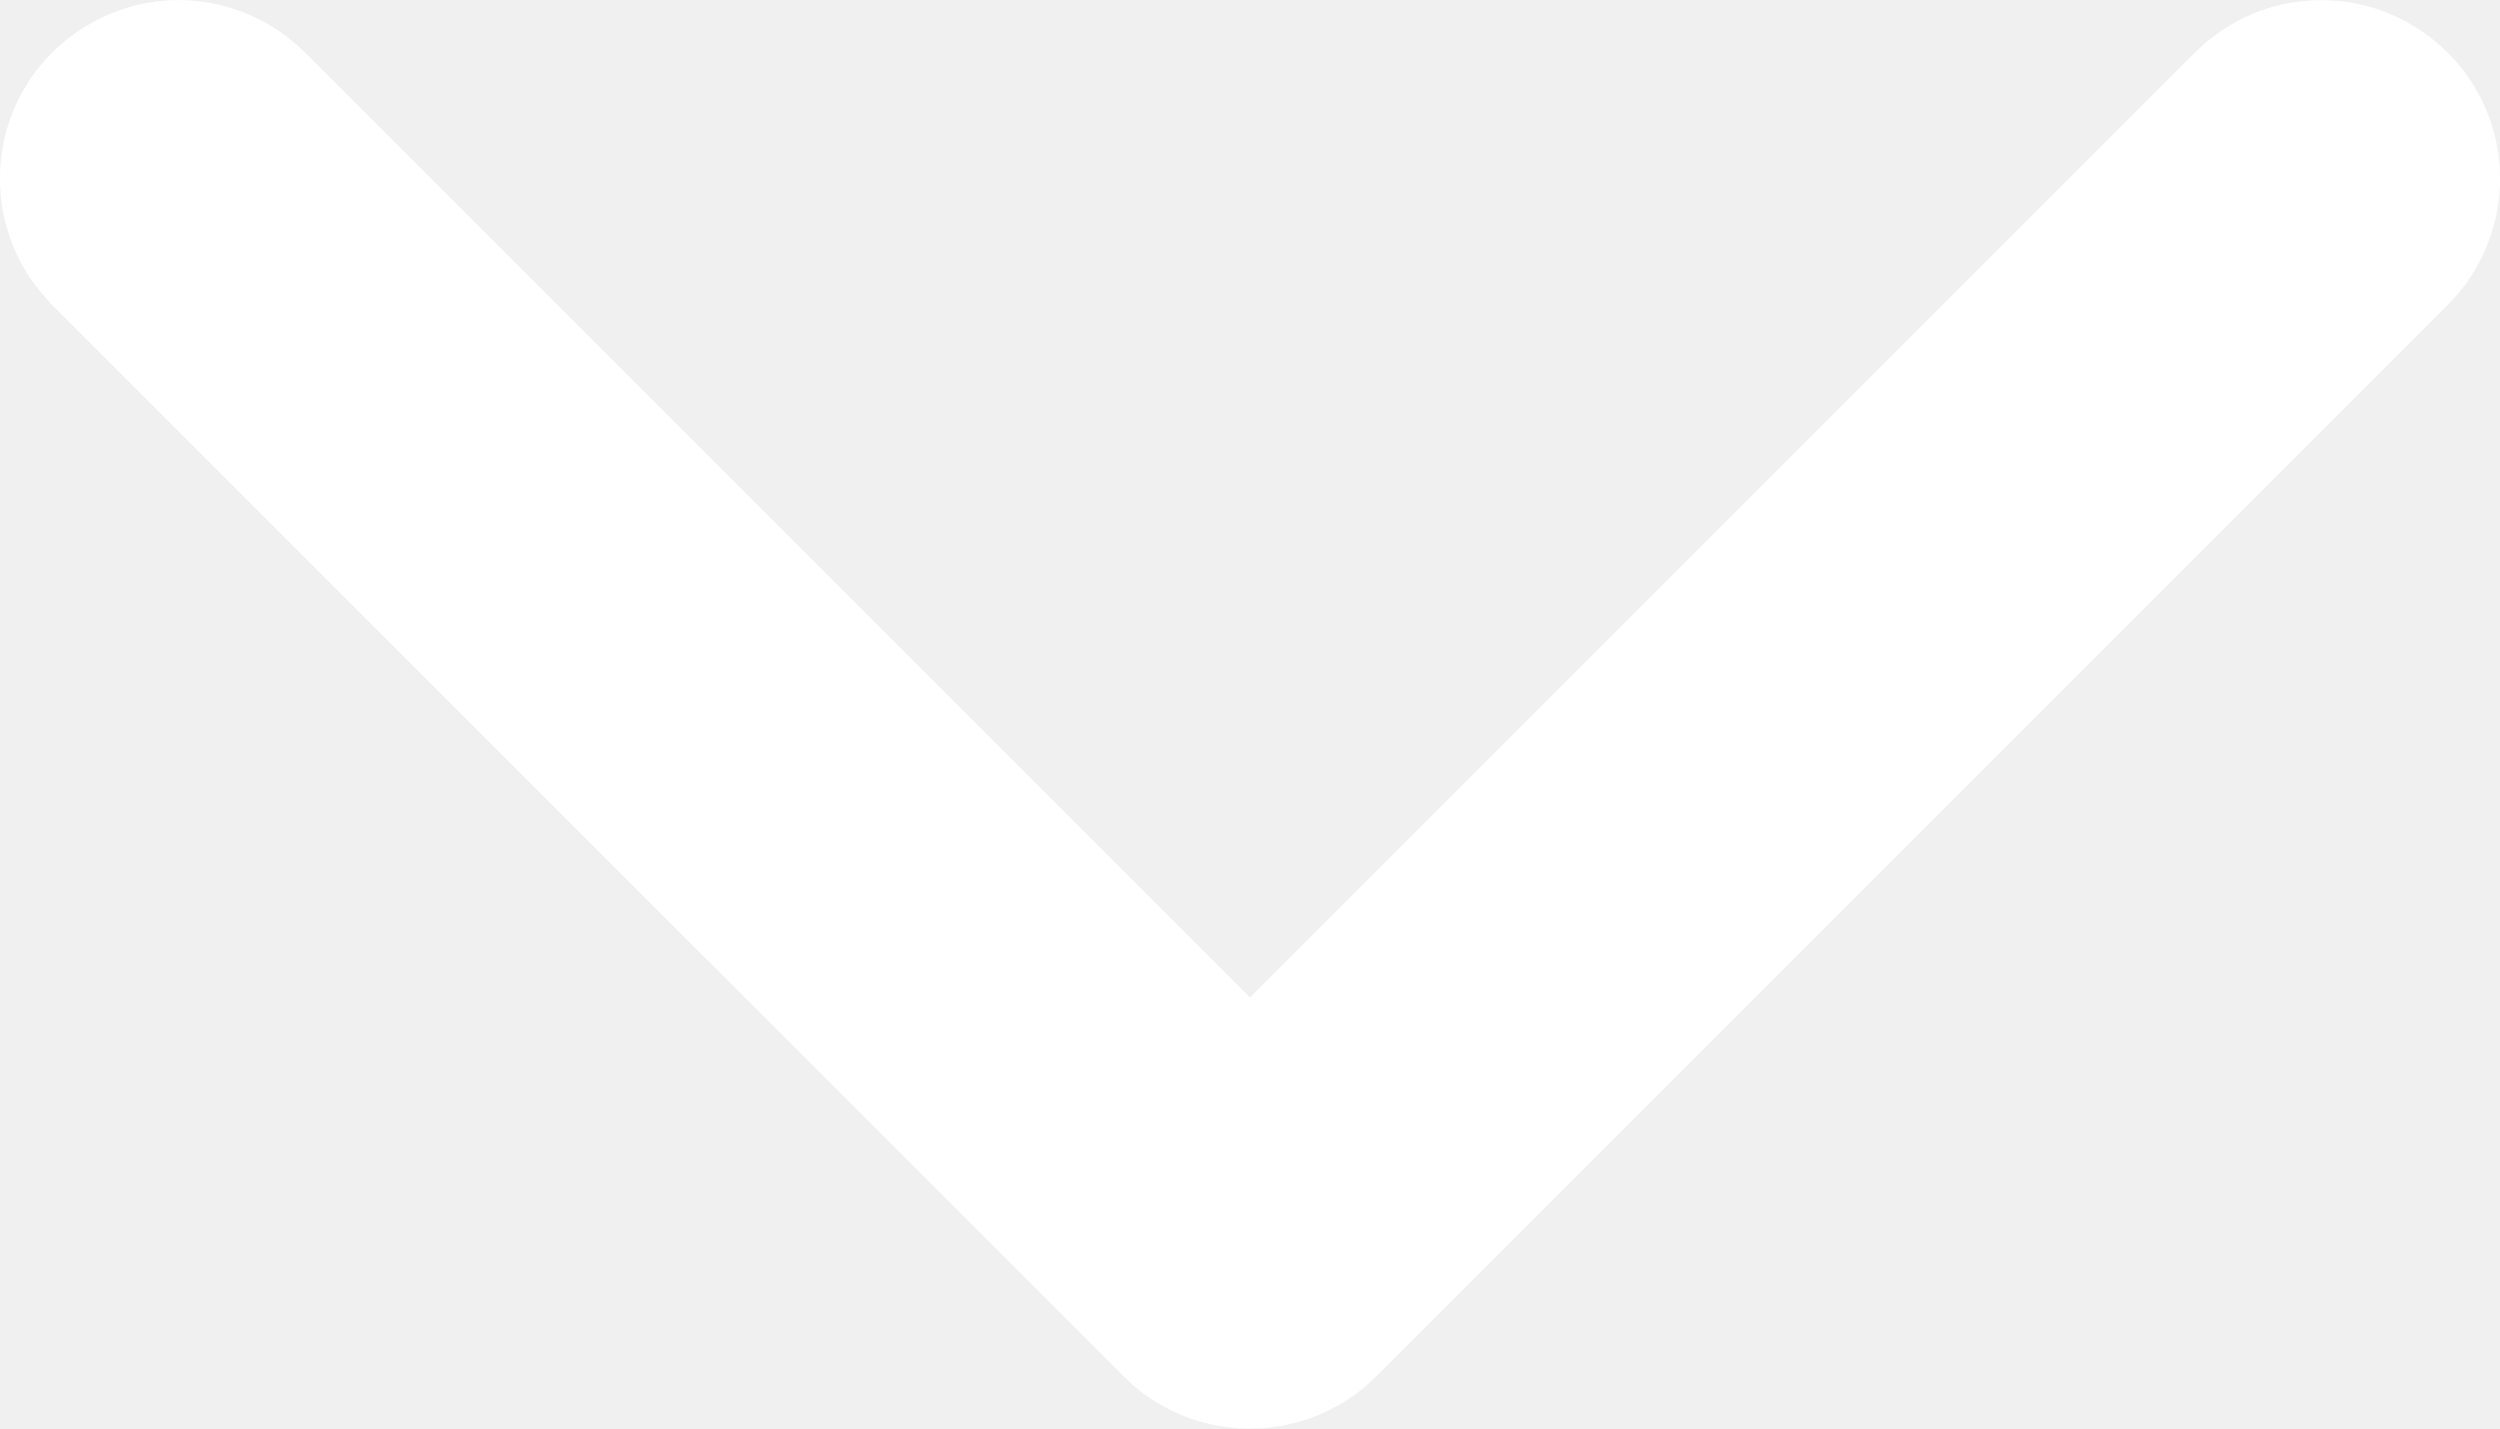
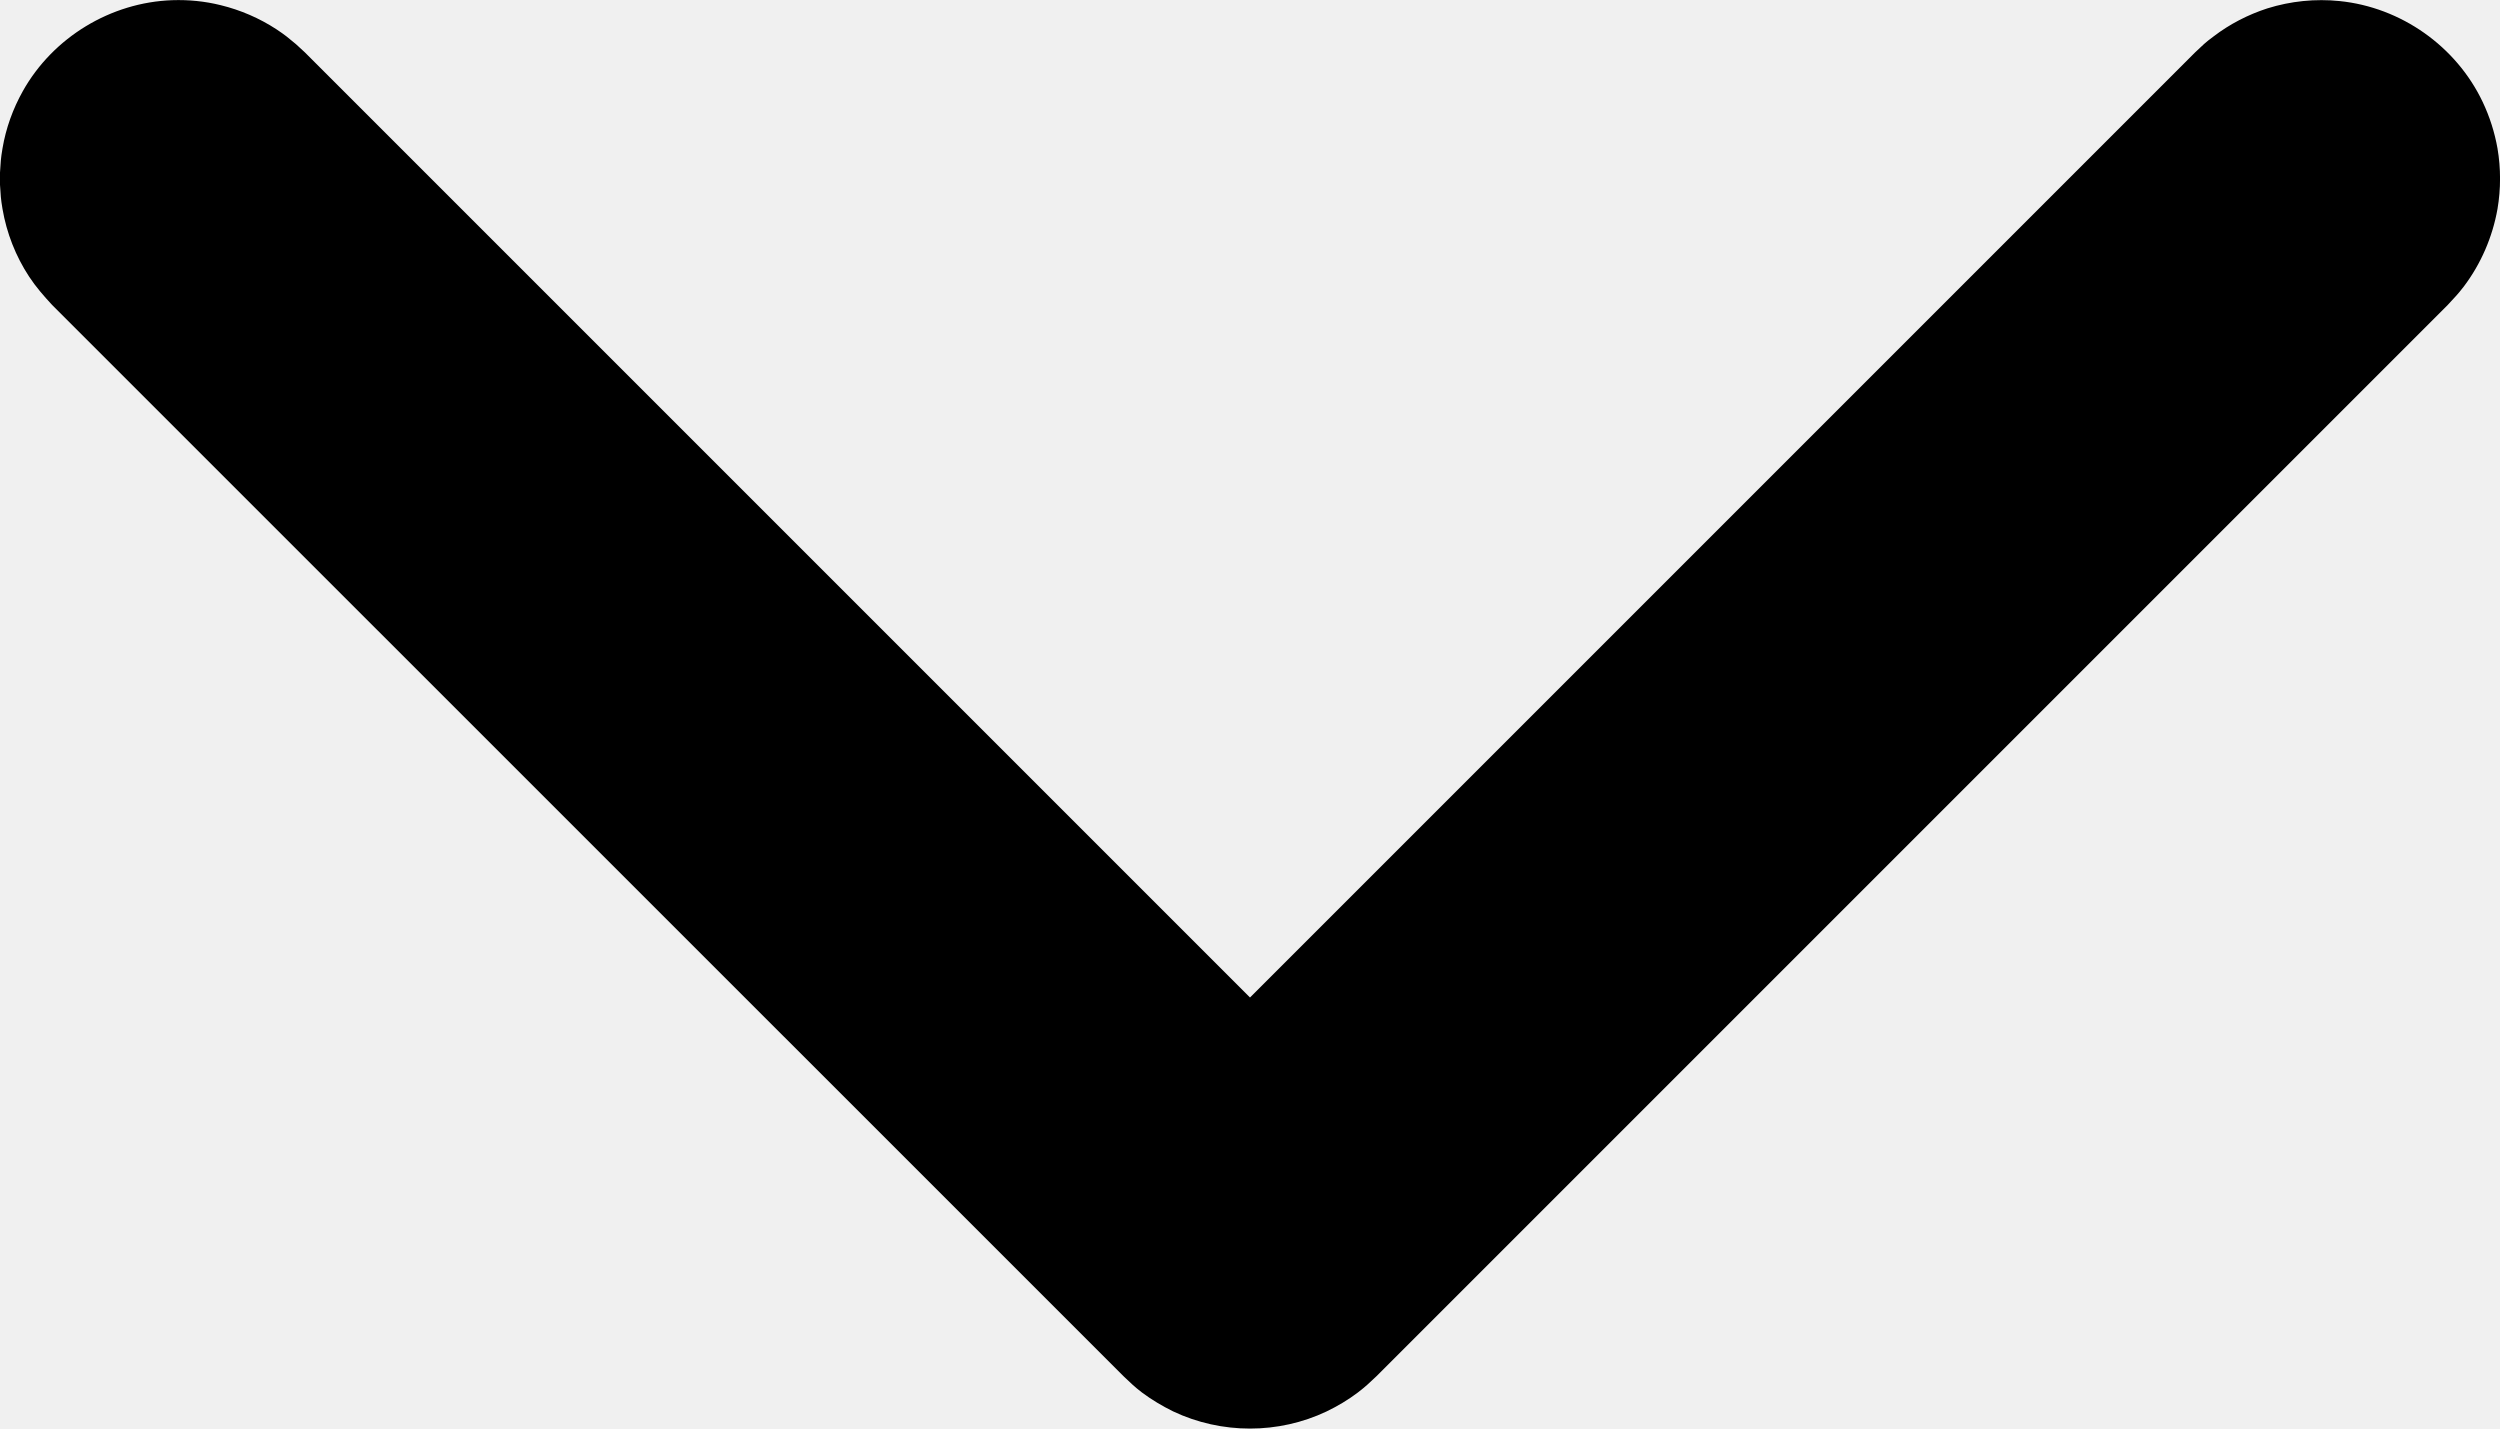
- <svg xmlns="http://www.w3.org/2000/svg" width="14" height="8" viewBox="0 0 14 8" fill="none">
-   <path fill-rule="evenodd" clip-rule="evenodd" d="M0 1.035C0.004 1.095 0.004 1.111 0.014 1.17C0.037 1.305 0.088 1.435 0.163 1.549C0.201 1.607 0.245 1.657 0.292 1.708L6.293 7.708C6.337 7.749 6.347 7.761 6.395 7.798C6.45 7.839 6.509 7.874 6.57 7.904C6.84 8.032 7.16 8.032 7.429 7.904C7.491 7.874 7.55 7.839 7.604 7.798C7.652 7.761 7.663 7.749 7.707 7.708L13.707 1.708C13.748 1.663 13.76 1.653 13.797 1.605C13.893 1.478 13.958 1.328 13.986 1.17C14.005 1.058 14.005 0.943 13.986 0.831C13.97 0.741 13.942 0.653 13.903 0.571C13.755 0.259 13.446 0.041 13.102 0.006C12.966 -0.008 12.828 0.006 12.697 0.047C12.589 0.082 12.486 0.135 12.396 0.204C12.347 0.24 12.337 0.252 12.293 0.293L7 5.586L1.707 0.293L1.657 0.247C1.61 0.208 1.599 0.198 1.548 0.164C1.453 0.102 1.347 0.056 1.236 0.029C1.148 0.007 1.056 -0.002 0.965 0.001C0.62 0.013 0.297 0.209 0.128 0.51C0.072 0.61 0.033 0.718 0.014 0.831C0.004 0.89 0.004 0.906 0 0.966C0 0.989 0 1.012 0 1.035Z" fill="white" />
+ <svg xmlns="http://www.w3.org/2000/svg" width="14" height="8" viewBox="0 0 14 8">
+   <path fill-rule="evenodd" clip-rule="evenodd" d="M0 1.035C0.004 1.095 0.004 1.111 0.014 1.17C0.037 1.305 0.088 1.435 0.163 1.549C0.201 1.607 0.245 1.657 0.292 1.708L6.293 7.708C6.337 7.749 6.347 7.761 6.395 7.798C6.45 7.839 6.509 7.874 6.57 7.904C6.84 8.032 7.16 8.032 7.429 7.904C7.491 7.874 7.55 7.839 7.604 7.798C7.652 7.761 7.663 7.749 7.707 7.708L13.707 1.708C13.748 1.663 13.76 1.653 13.797 1.605C13.893 1.478 13.958 1.328 13.986 1.17C14.005 1.058 14.005 0.943 13.986 0.831C13.97 0.741 13.942 0.653 13.903 0.571C13.755 0.259 13.446 0.041 13.102 0.006C12.966 -0.008 12.828 0.006 12.697 0.047C12.589 0.082 12.486 0.135 12.396 0.204C12.347 0.24 12.337 0.252 12.293 0.293L7 5.586L1.707 0.293L1.657 0.247C1.61 0.208 1.599 0.198 1.548 0.164C1.453 0.102 1.347 0.056 1.236 0.029C1.148 0.007 1.056 -0.002 0.965 0.001C0.62 0.013 0.297 0.209 0.128 0.51C0.072 0.61 0.033 0.718 0.014 0.831C0.004 0.89 0.004 0.906 0 0.966C0 0.989 0 1.012 0 1.035Z" />
</svg>
